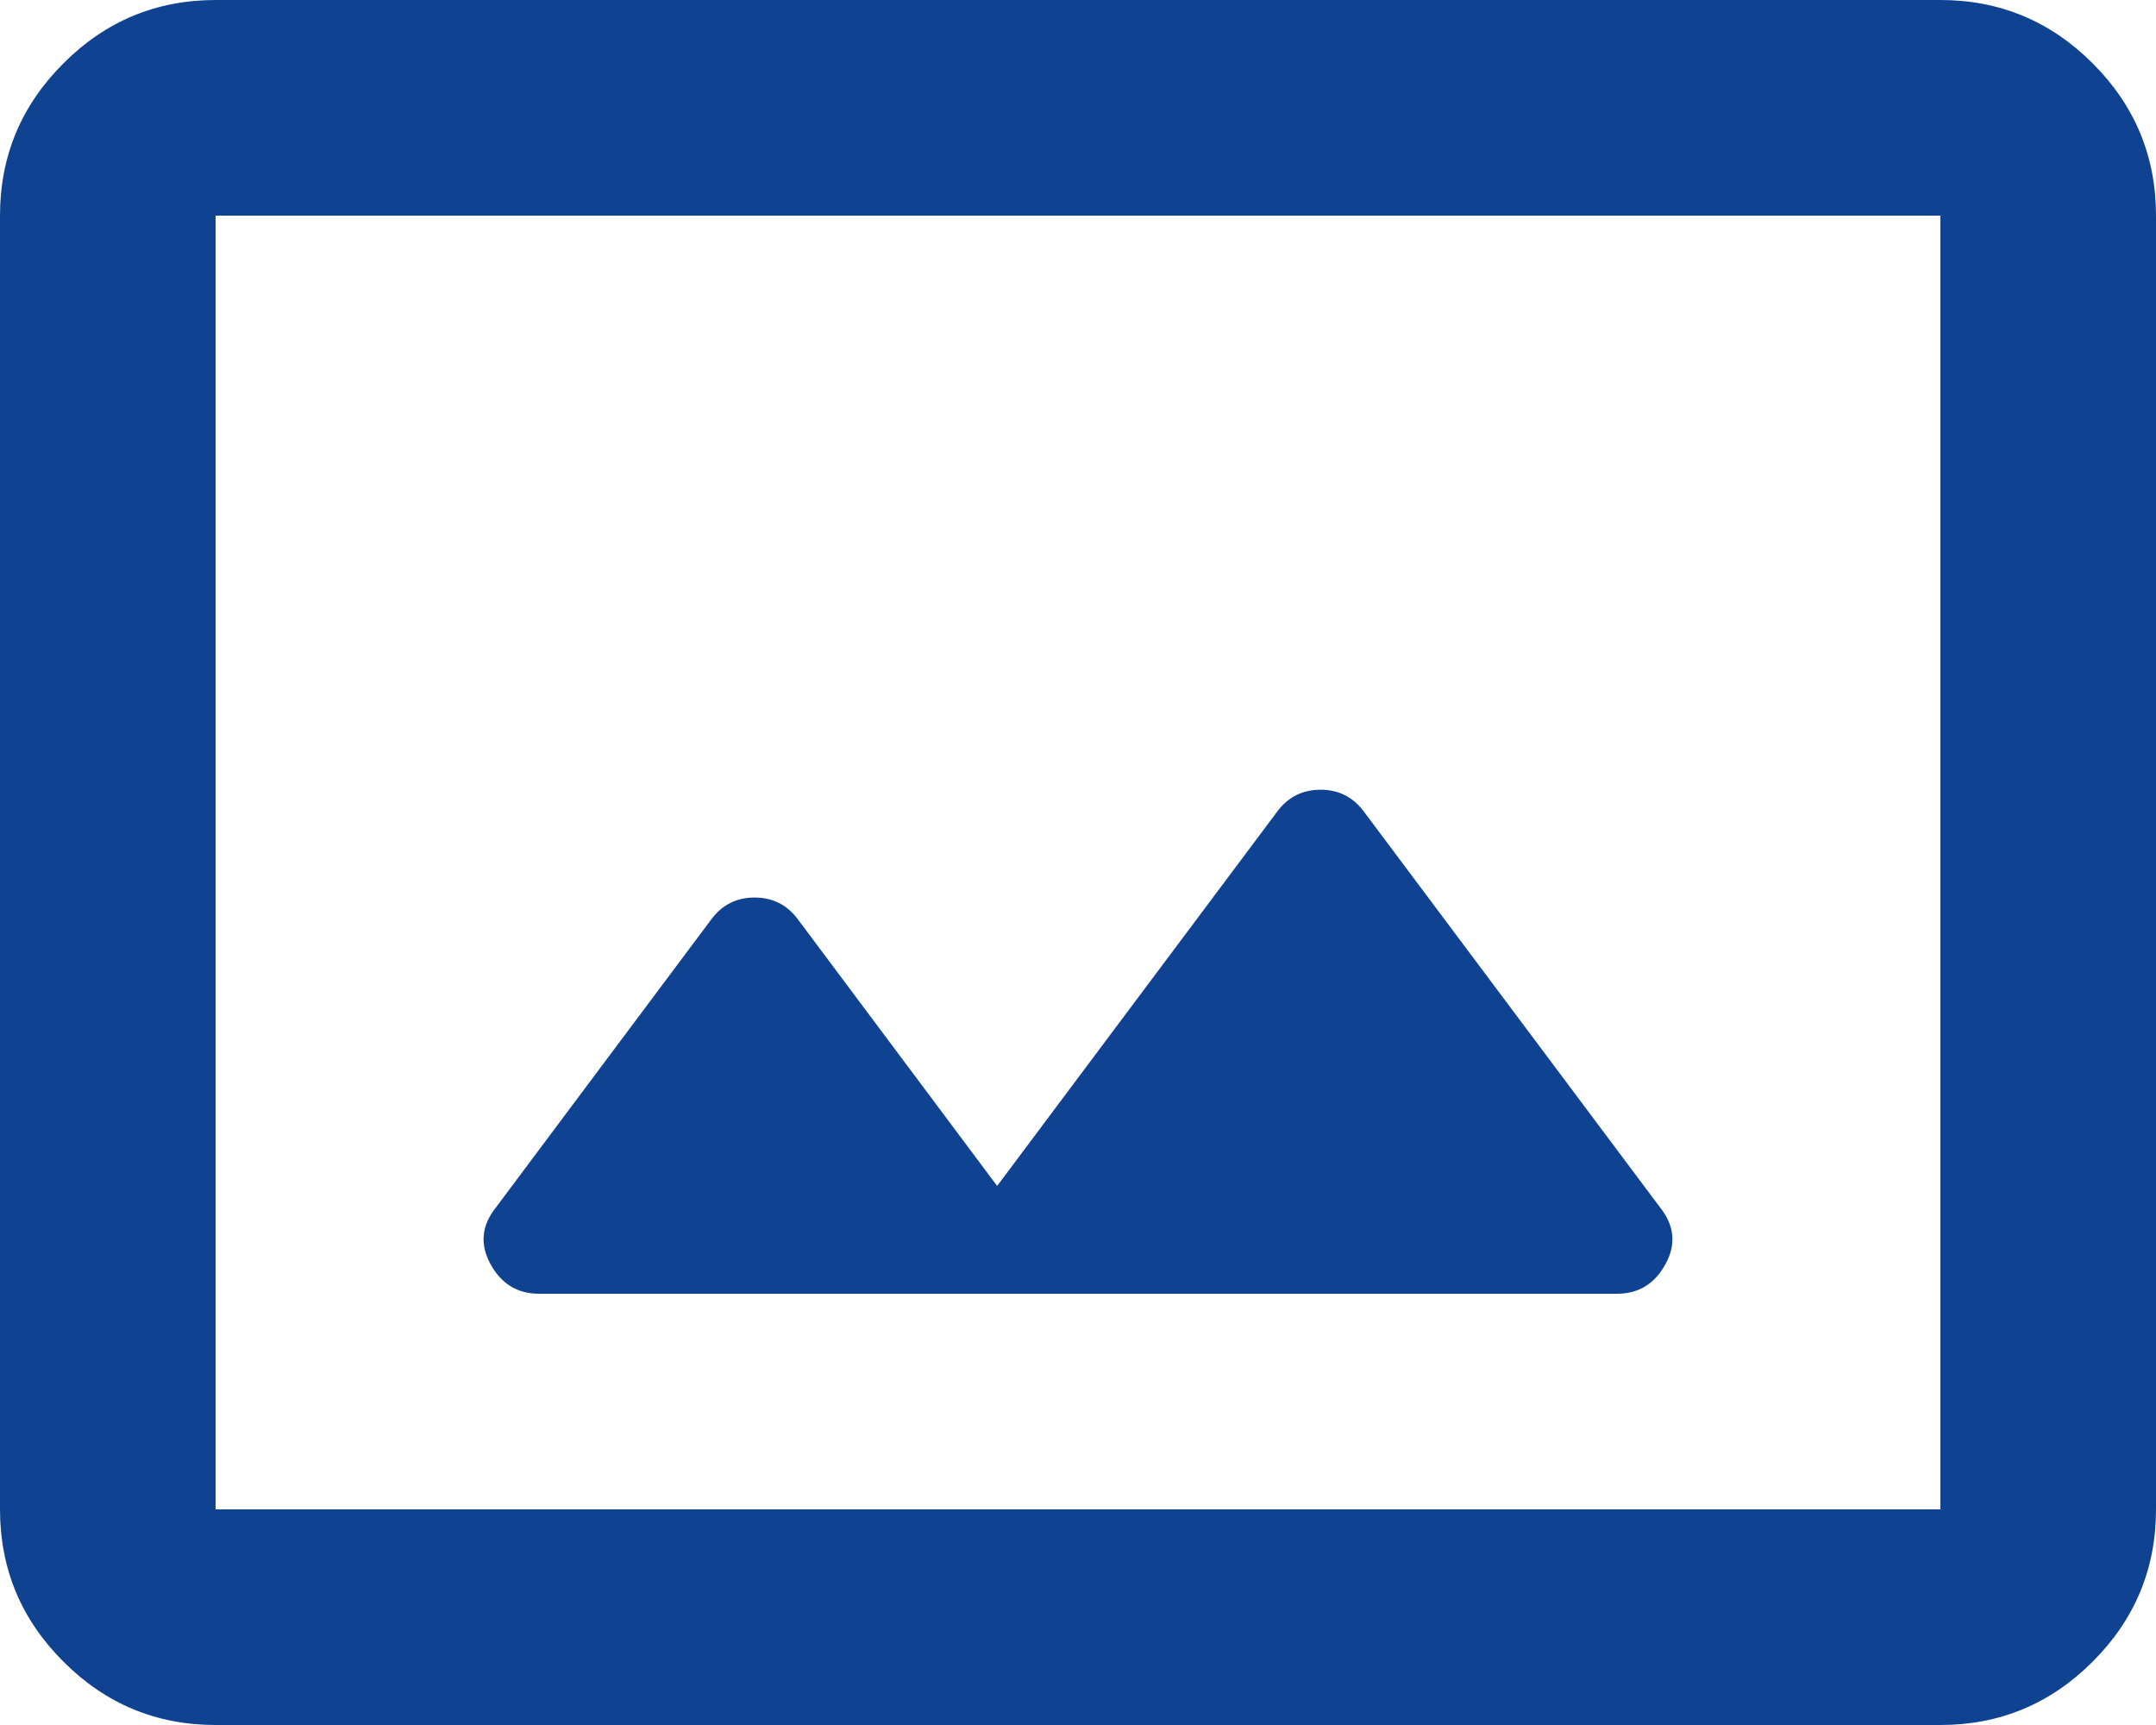
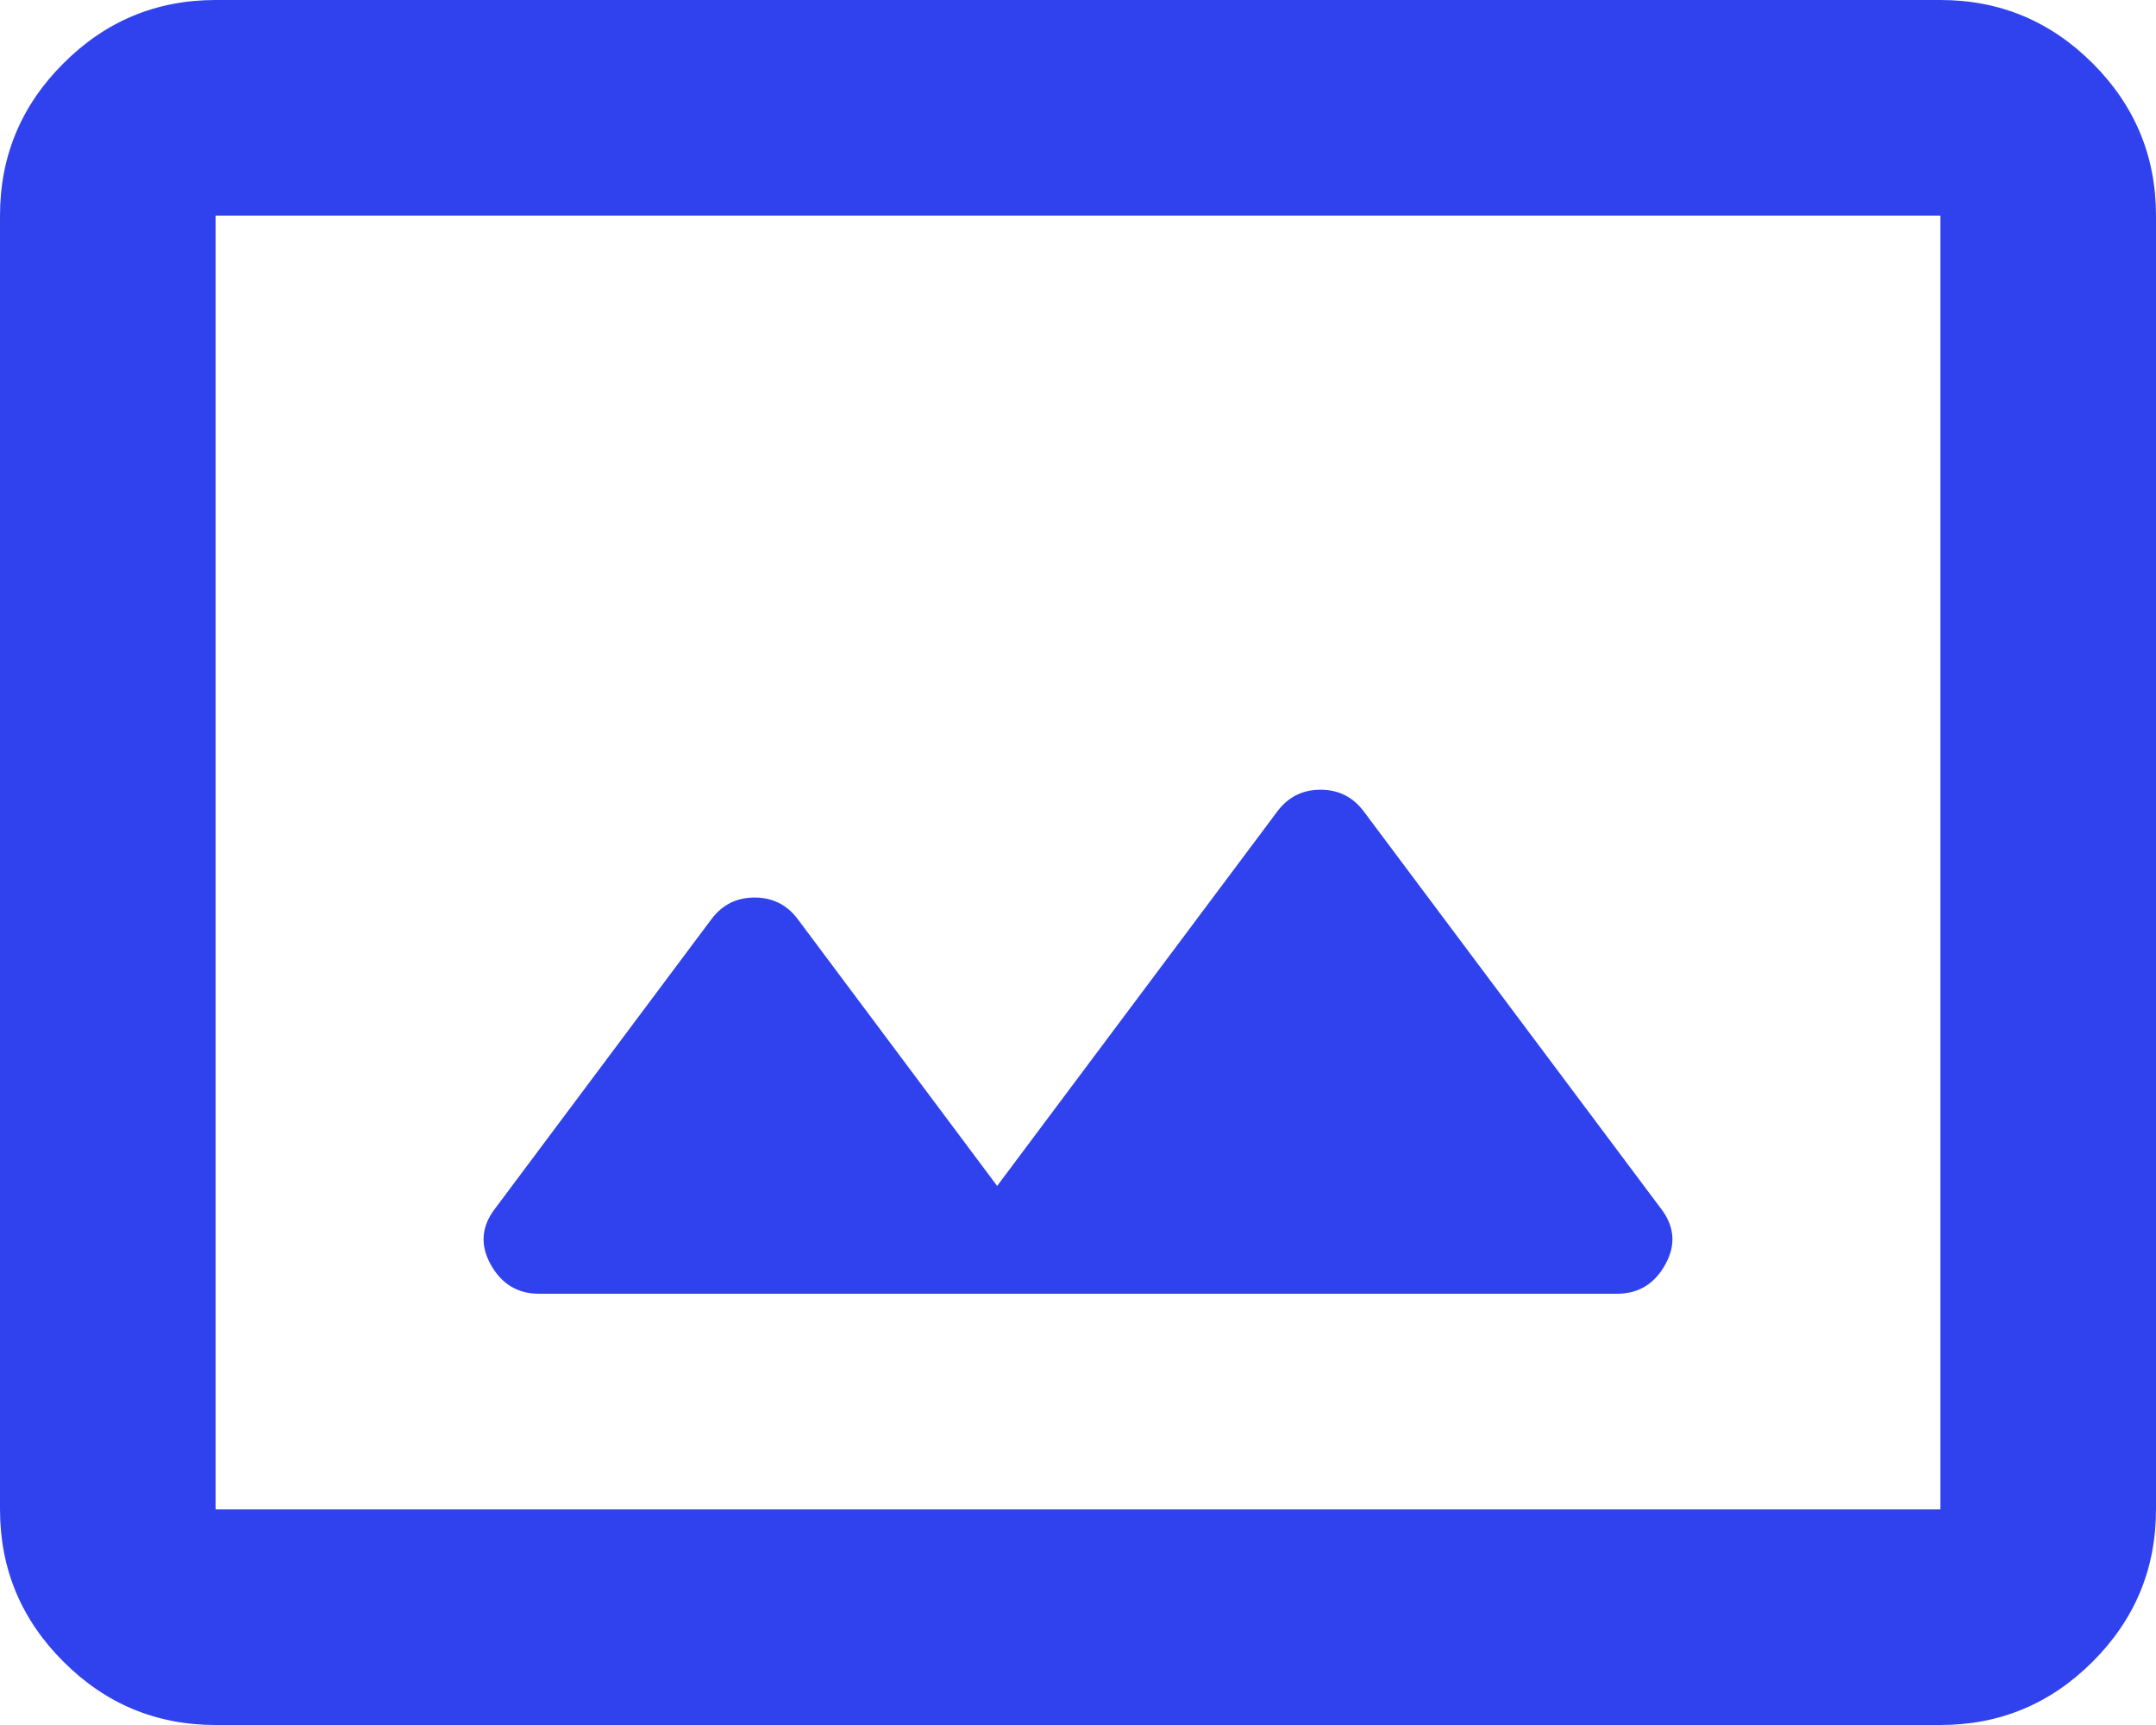
<svg xmlns="http://www.w3.org/2000/svg" width="20" height="16" viewBox="0 0 20 16" fill="none">
-   <path d="M2 16C1.45 16 0.979 15.804 0.588 15.412C0.196 15.021 0 14.55 0 14V2C0 1.45 0.196 0.979 0.588 0.588C0.979 0.196 1.45 0 2 0H18C18.55 0 19.021 0.196 19.413 0.588C19.804 0.979 20 1.45 20 2V14C20 14.55 19.804 15.021 19.413 15.412C19.021 15.804 18.55 16 18 16H2ZM2 14H18V2H2V14ZM9.25 11L7.4 8.525C7.3 8.392 7.167 8.325 7 8.325C6.833 8.325 6.7 8.392 6.6 8.525L4.6 11.2C4.467 11.367 4.45 11.542 4.55 11.725C4.65 11.908 4.8 12 5 12H15C15.2 12 15.35 11.908 15.45 11.725C15.55 11.542 15.533 11.367 15.4 11.2L12.65 7.525C12.55 7.392 12.417 7.325 12.25 7.325C12.083 7.325 11.95 7.392 11.85 7.525L9.25 11Z" fill="#0F4391" />
+   <path d="M2 16C1.45 16 0.979 15.804 0.588 15.412C0.196 15.021 0 14.55 0 14V2C0 1.45 0.196 0.979 0.588 0.588C0.979 0.196 1.45 0 2 0H18C18.55 0 19.021 0.196 19.413 0.588C19.804 0.979 20 1.45 20 2V14C20 14.55 19.804 15.021 19.413 15.412C19.021 15.804 18.55 16 18 16H2ZM2 14H18V2H2V14ZM9.25 11L7.4 8.525C7.3 8.392 7.167 8.325 7 8.325C6.833 8.325 6.7 8.392 6.6 8.525L4.6 11.2C4.467 11.367 4.45 11.542 4.55 11.725C4.65 11.908 4.8 12 5 12H15C15.2 12 15.35 11.908 15.45 11.725C15.55 11.542 15.533 11.367 15.4 11.2L12.65 7.525C12.55 7.392 12.417 7.325 12.25 7.325C12.083 7.325 11.95 7.392 11.85 7.525L9.25 11Z" fill="#3042EE" />
</svg>
